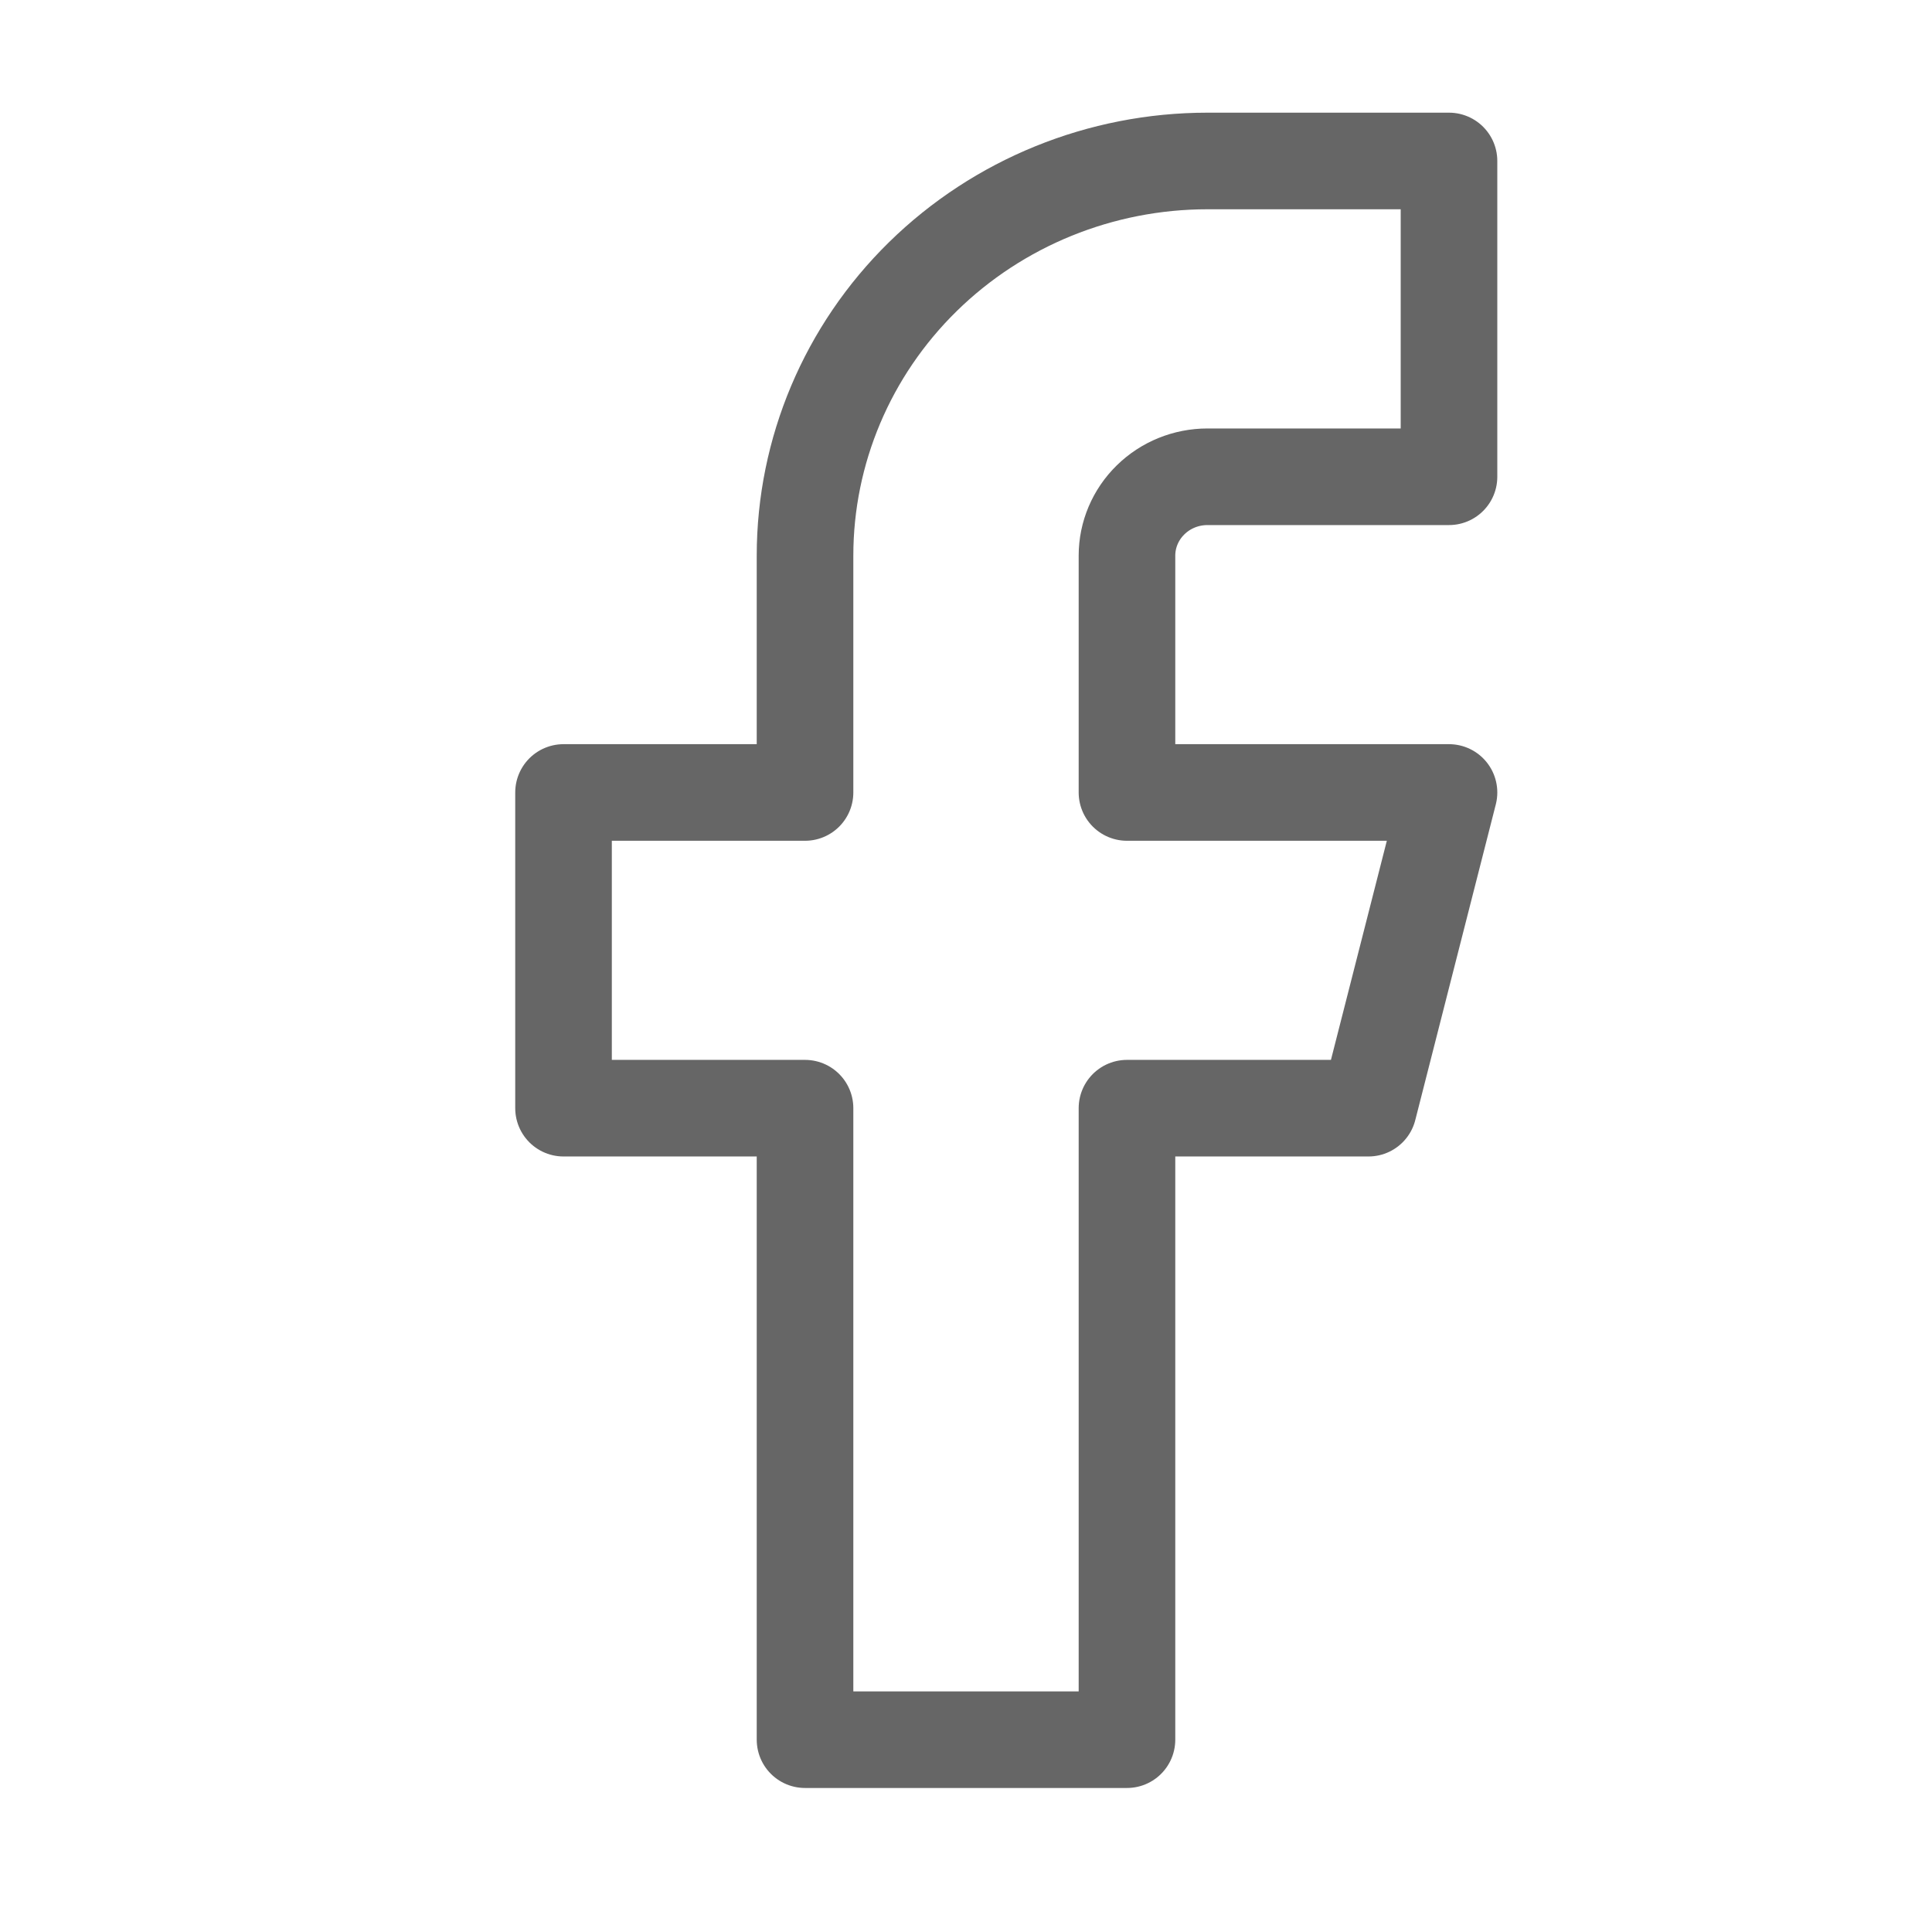
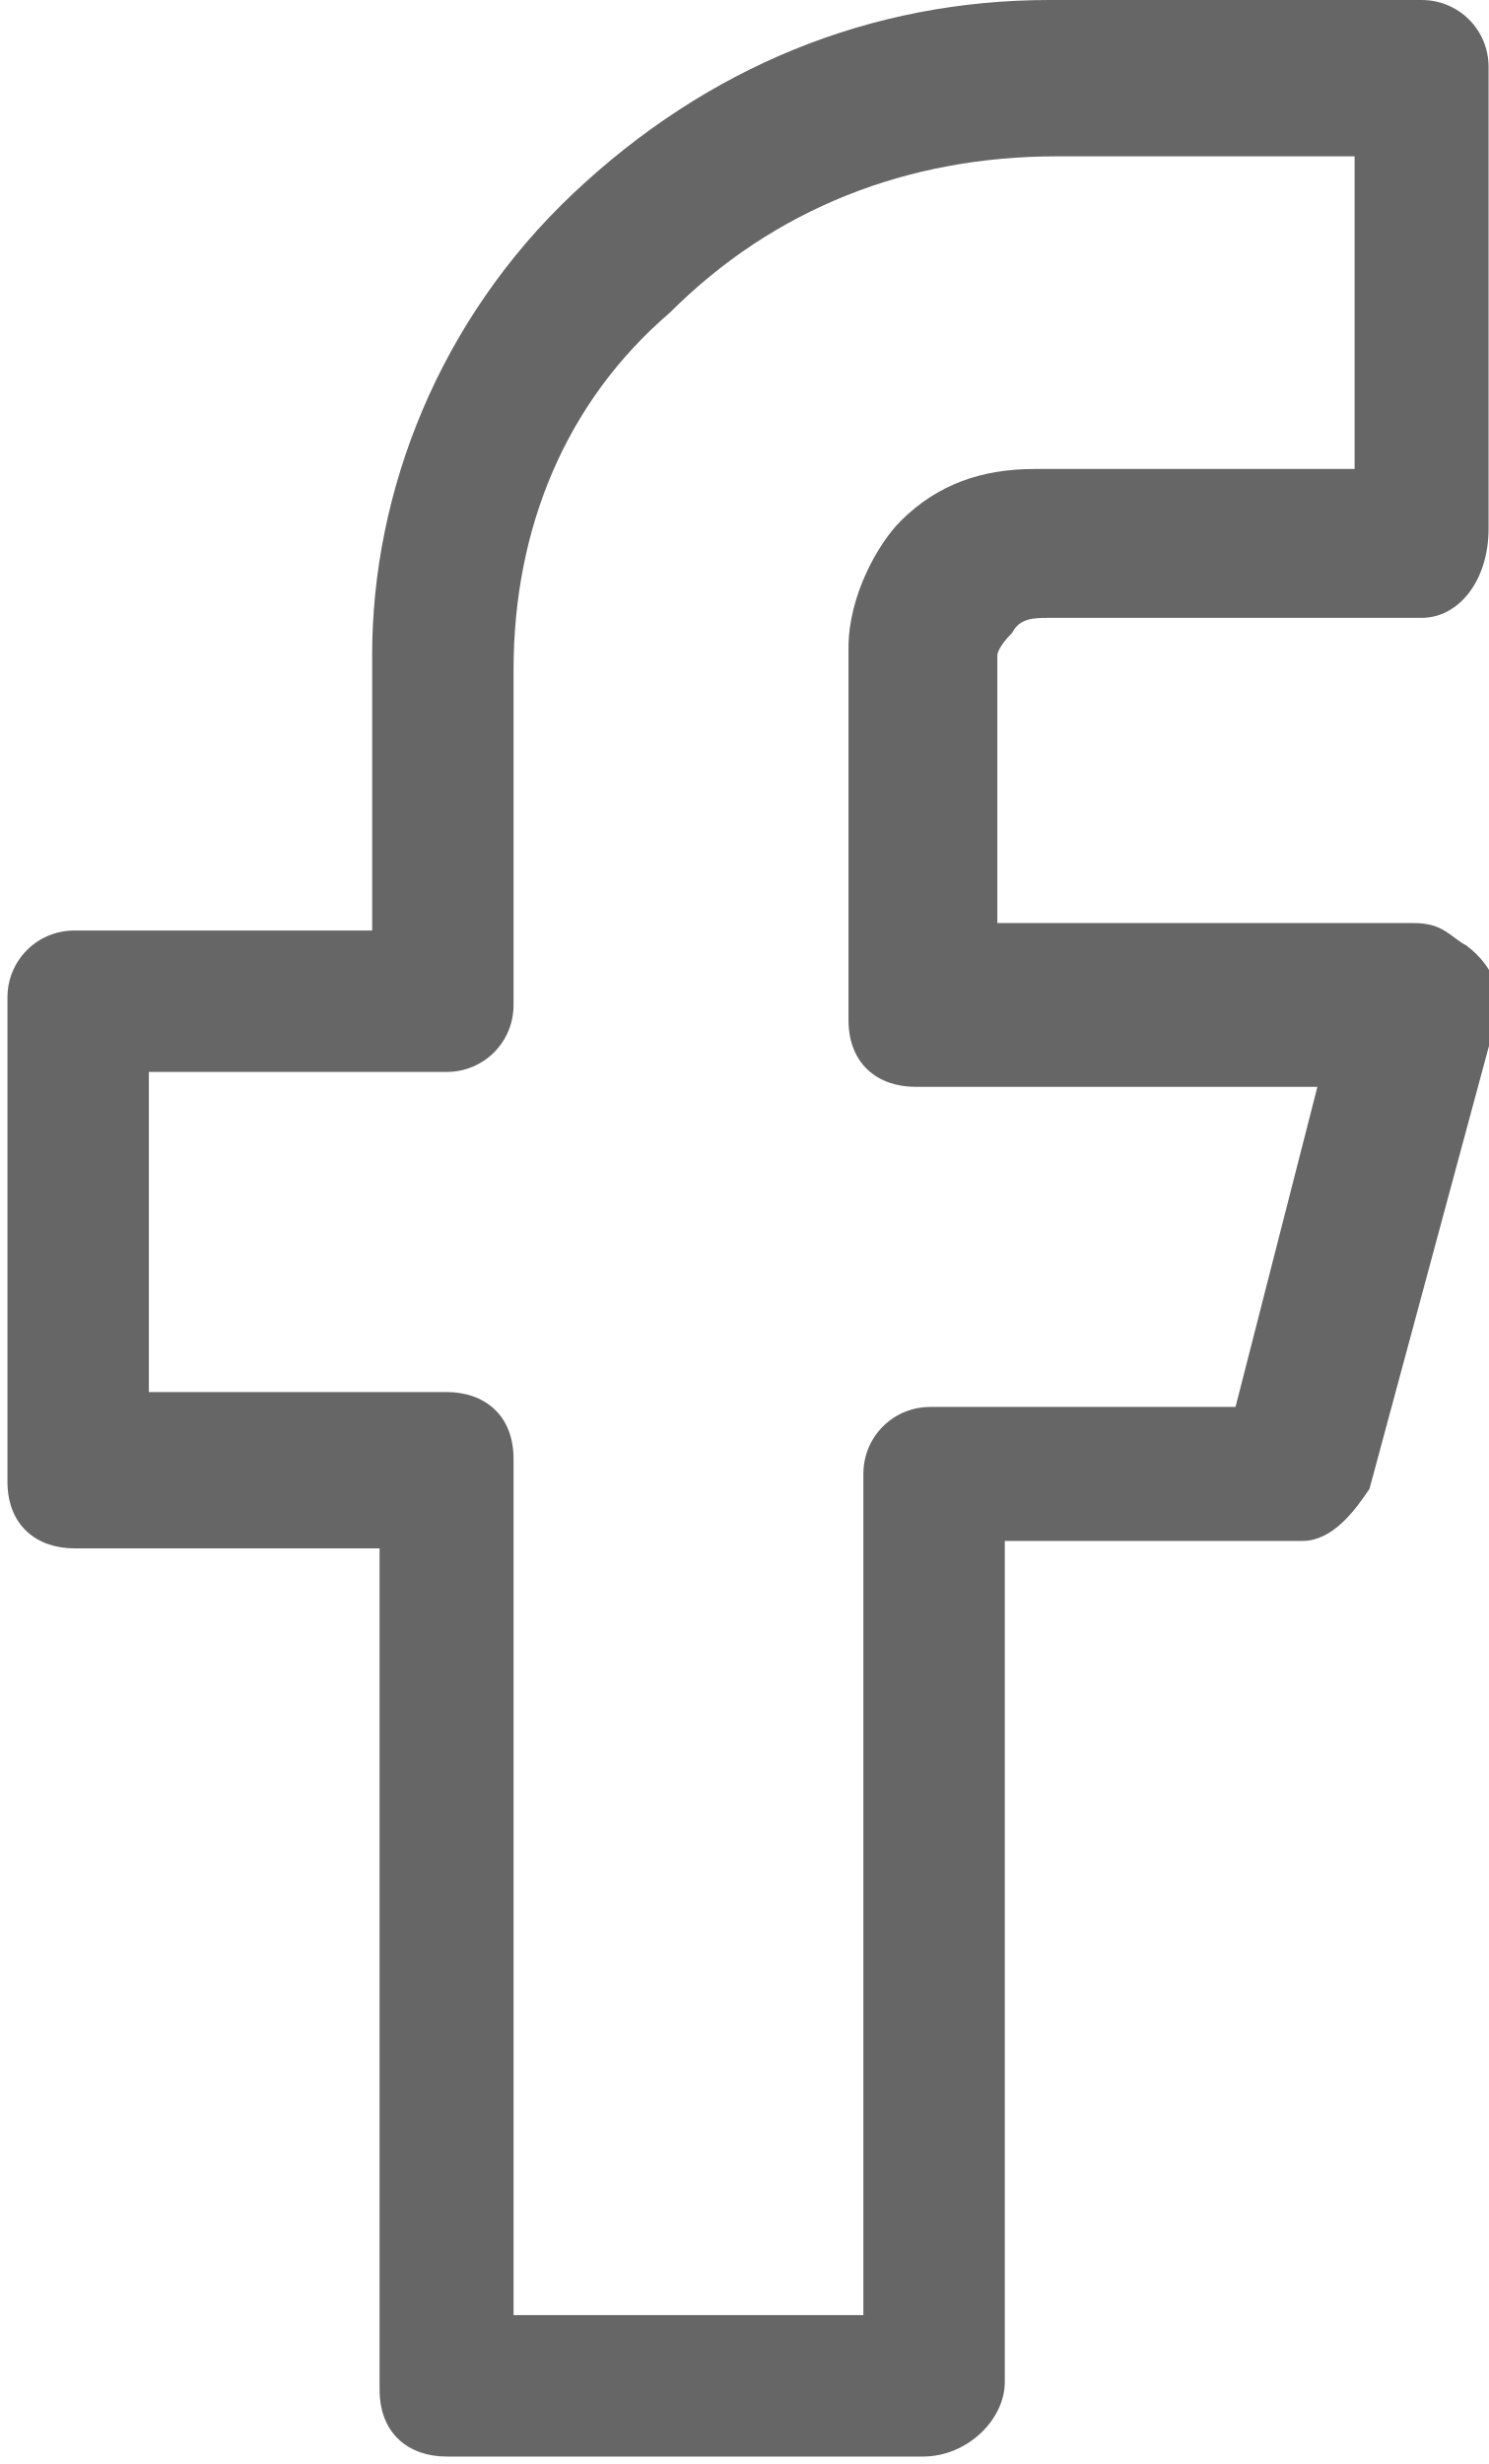
- <svg xmlns="http://www.w3.org/2000/svg" width="22" height="22" viewBox="0 0 22 22" fill="none">
-   <path d="M16.5 1.833H13.75C12.534 1.833 11.369 2.307 10.509 3.15C9.65 3.992 9.167 5.136 9.167 6.327V9.024H6.417V12.619H9.167V19.81H12.833V12.619H15.583L16.5 9.024H12.833V6.327C12.833 6.089 12.93 5.86 13.102 5.692C13.274 5.523 13.507 5.429 13.75 5.429H16.5V1.833Z" stroke="#666666" stroke-width="1.1" stroke-linecap="round" stroke-linejoin="round" />
+ <svg xmlns="http://www.w3.org/2000/svg" x="0px" y="0px" viewBox="0 0 20 33.1">
+   <path d="M12.4 33H6c-.5 0-.9-.3-.9-.9V20.8H1c-.5 0-.9-.3-.9-.9v-6.5c0-.5.4-.9.9-.9h4V8.8c0-2.2.9-4.5 2.7-6.2s4-2.6 6.4-2.6h5c.5 0 .9.4.9.9v6.2c0 .7-.4 1.2-.9 1.2h-5c-.2 0-.4 0-.5.2-.2.2-.2.3-.2.3v3.6H19c.4 0 .5.2.7.3.4.3.5.7.4 1L18.4 20c-.2.3-.5.7-.9.7h-4V32c0 .5-.5 1-1.1 1zm-5.5-1.9h4.7V19.8c0-.5.4-.9.9-.9h4.1l1.1-4.3h-5.4c-.5 0-.9-.3-.9-.9v-5c0-.7.4-1.4.7-1.7.5-.5 1.1-.7 1.8-.7h4.3V2.1h-4c-2 0-3.8.7-5.2 2.1C7.6 5.4 6.9 7.1 6.9 9v4.5c0 .5-.4.9-.9.9H2v4.3h4c.5 0 .9.3.9.9v11.5z" fill="#666" />
</svg>
